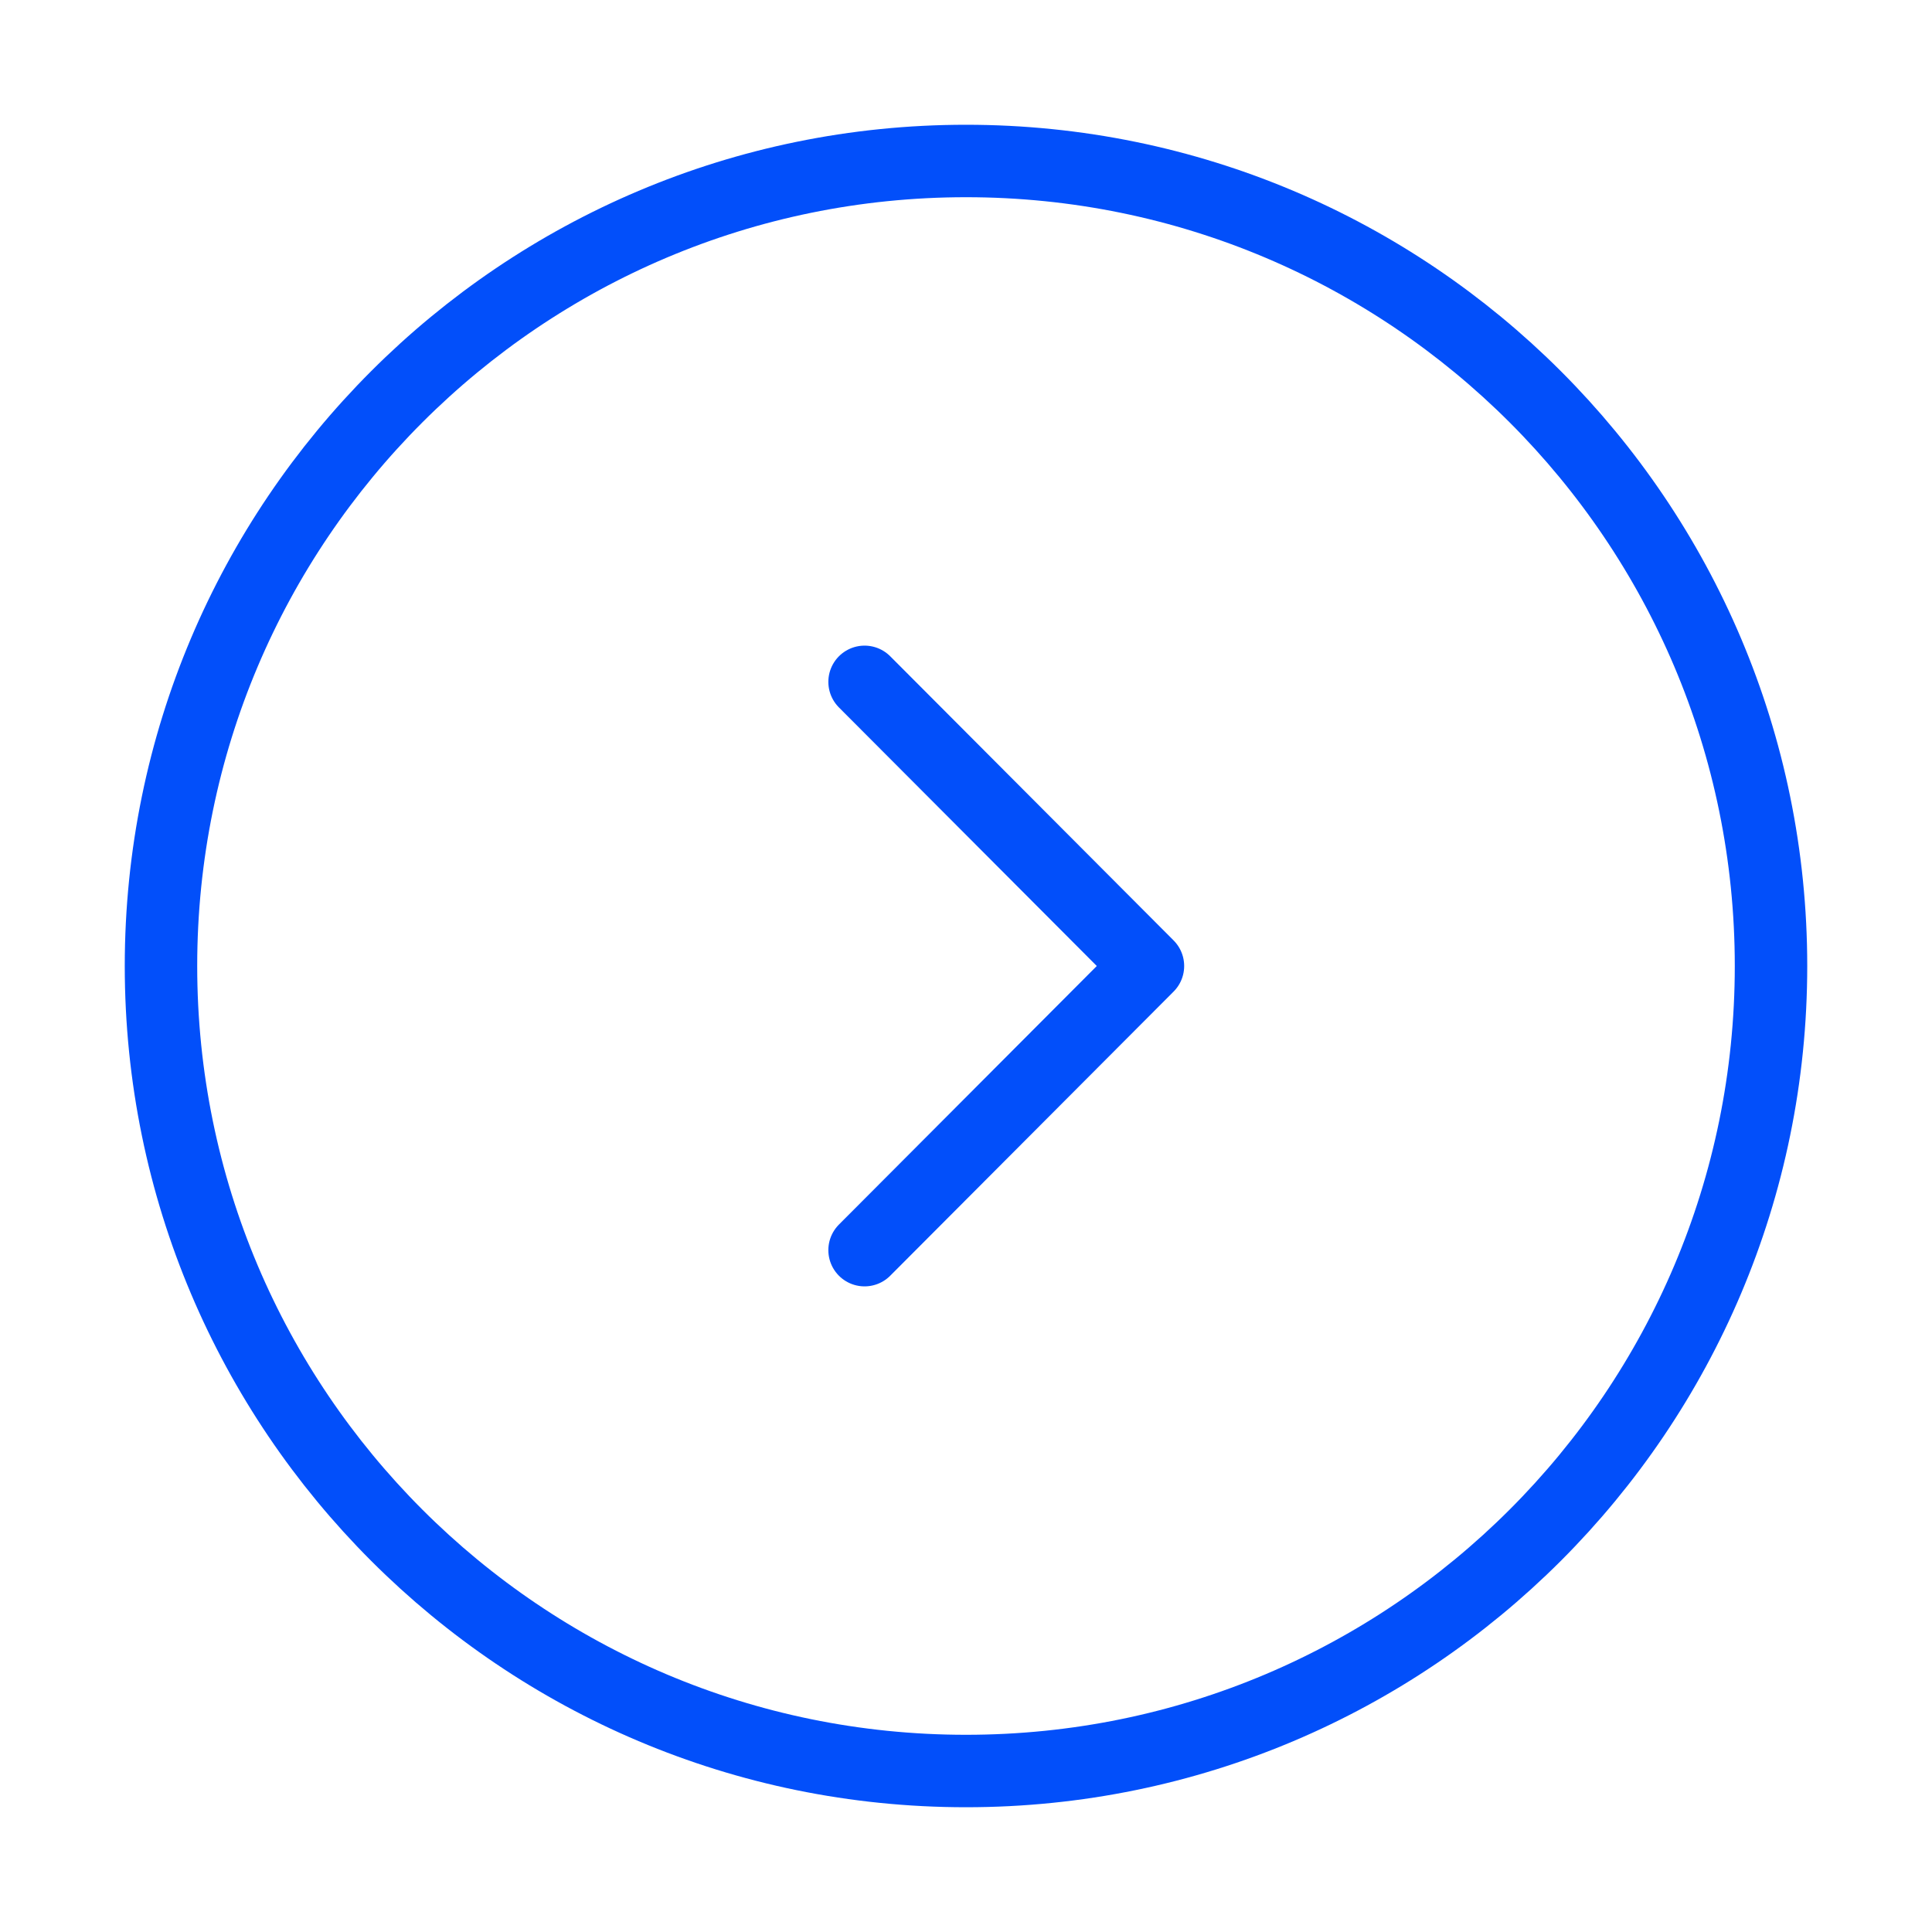
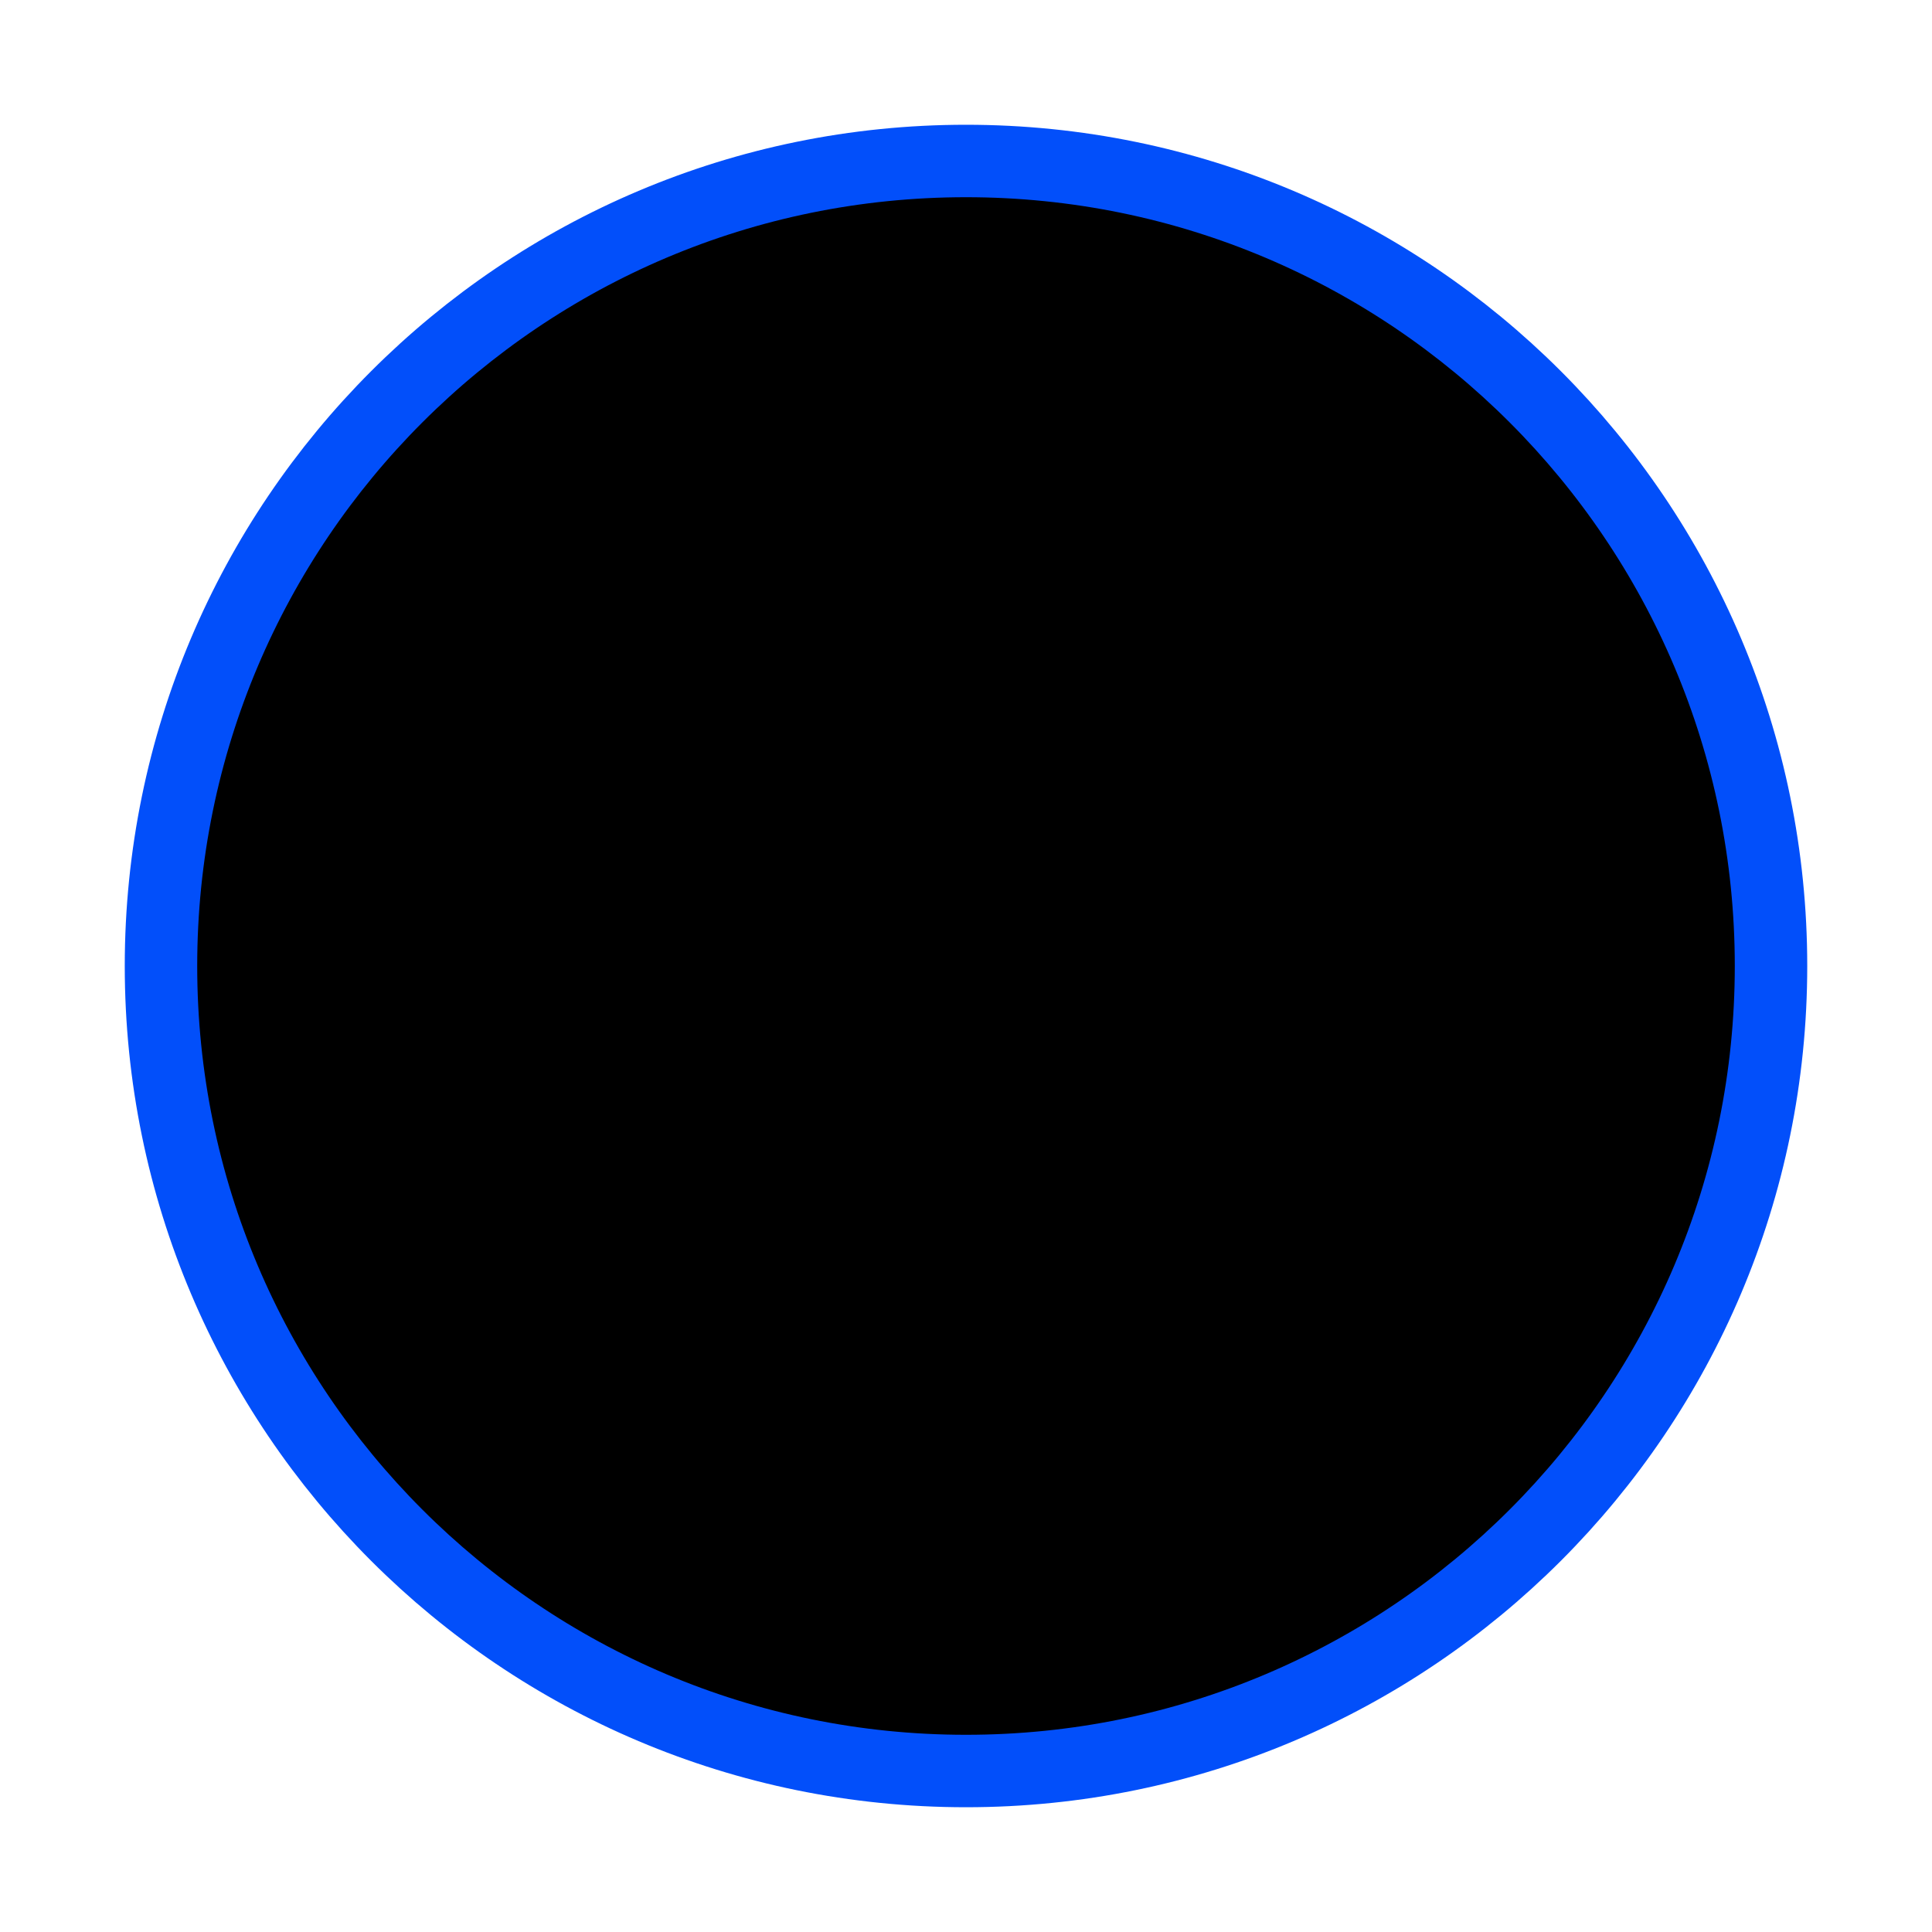
- <svg xmlns="http://www.w3.org/2000/svg" width="40" height="40" viewBox="0 0 40 40" fill="none">
+ <svg xmlns="http://www.w3.org/2000/svg" width="40" height="40" viewBox="0 0 40 40">
  <path d="M20 36.667C10.795 36.667 3.333 29.205 3.333 20C3.333 10.795 10.795 3.333 20 3.333C29.205 3.333 36.667 10.795 36.667 20C36.667 29.205 29.205 36.667 20 36.667Z" stroke="#024FFA" stroke-width="1.5" stroke-miterlimit="10" stroke-linecap="round" stroke-linejoin="round" />
-   <path d="M17.9 25.883L23.767 20L17.9 14.117" stroke="#024FFA" stroke-width="1.5" stroke-linecap="round" stroke-linejoin="round" />
+   <path d="M17.9 25.883L23.767 20L17.9 14.117" />
</svg>
